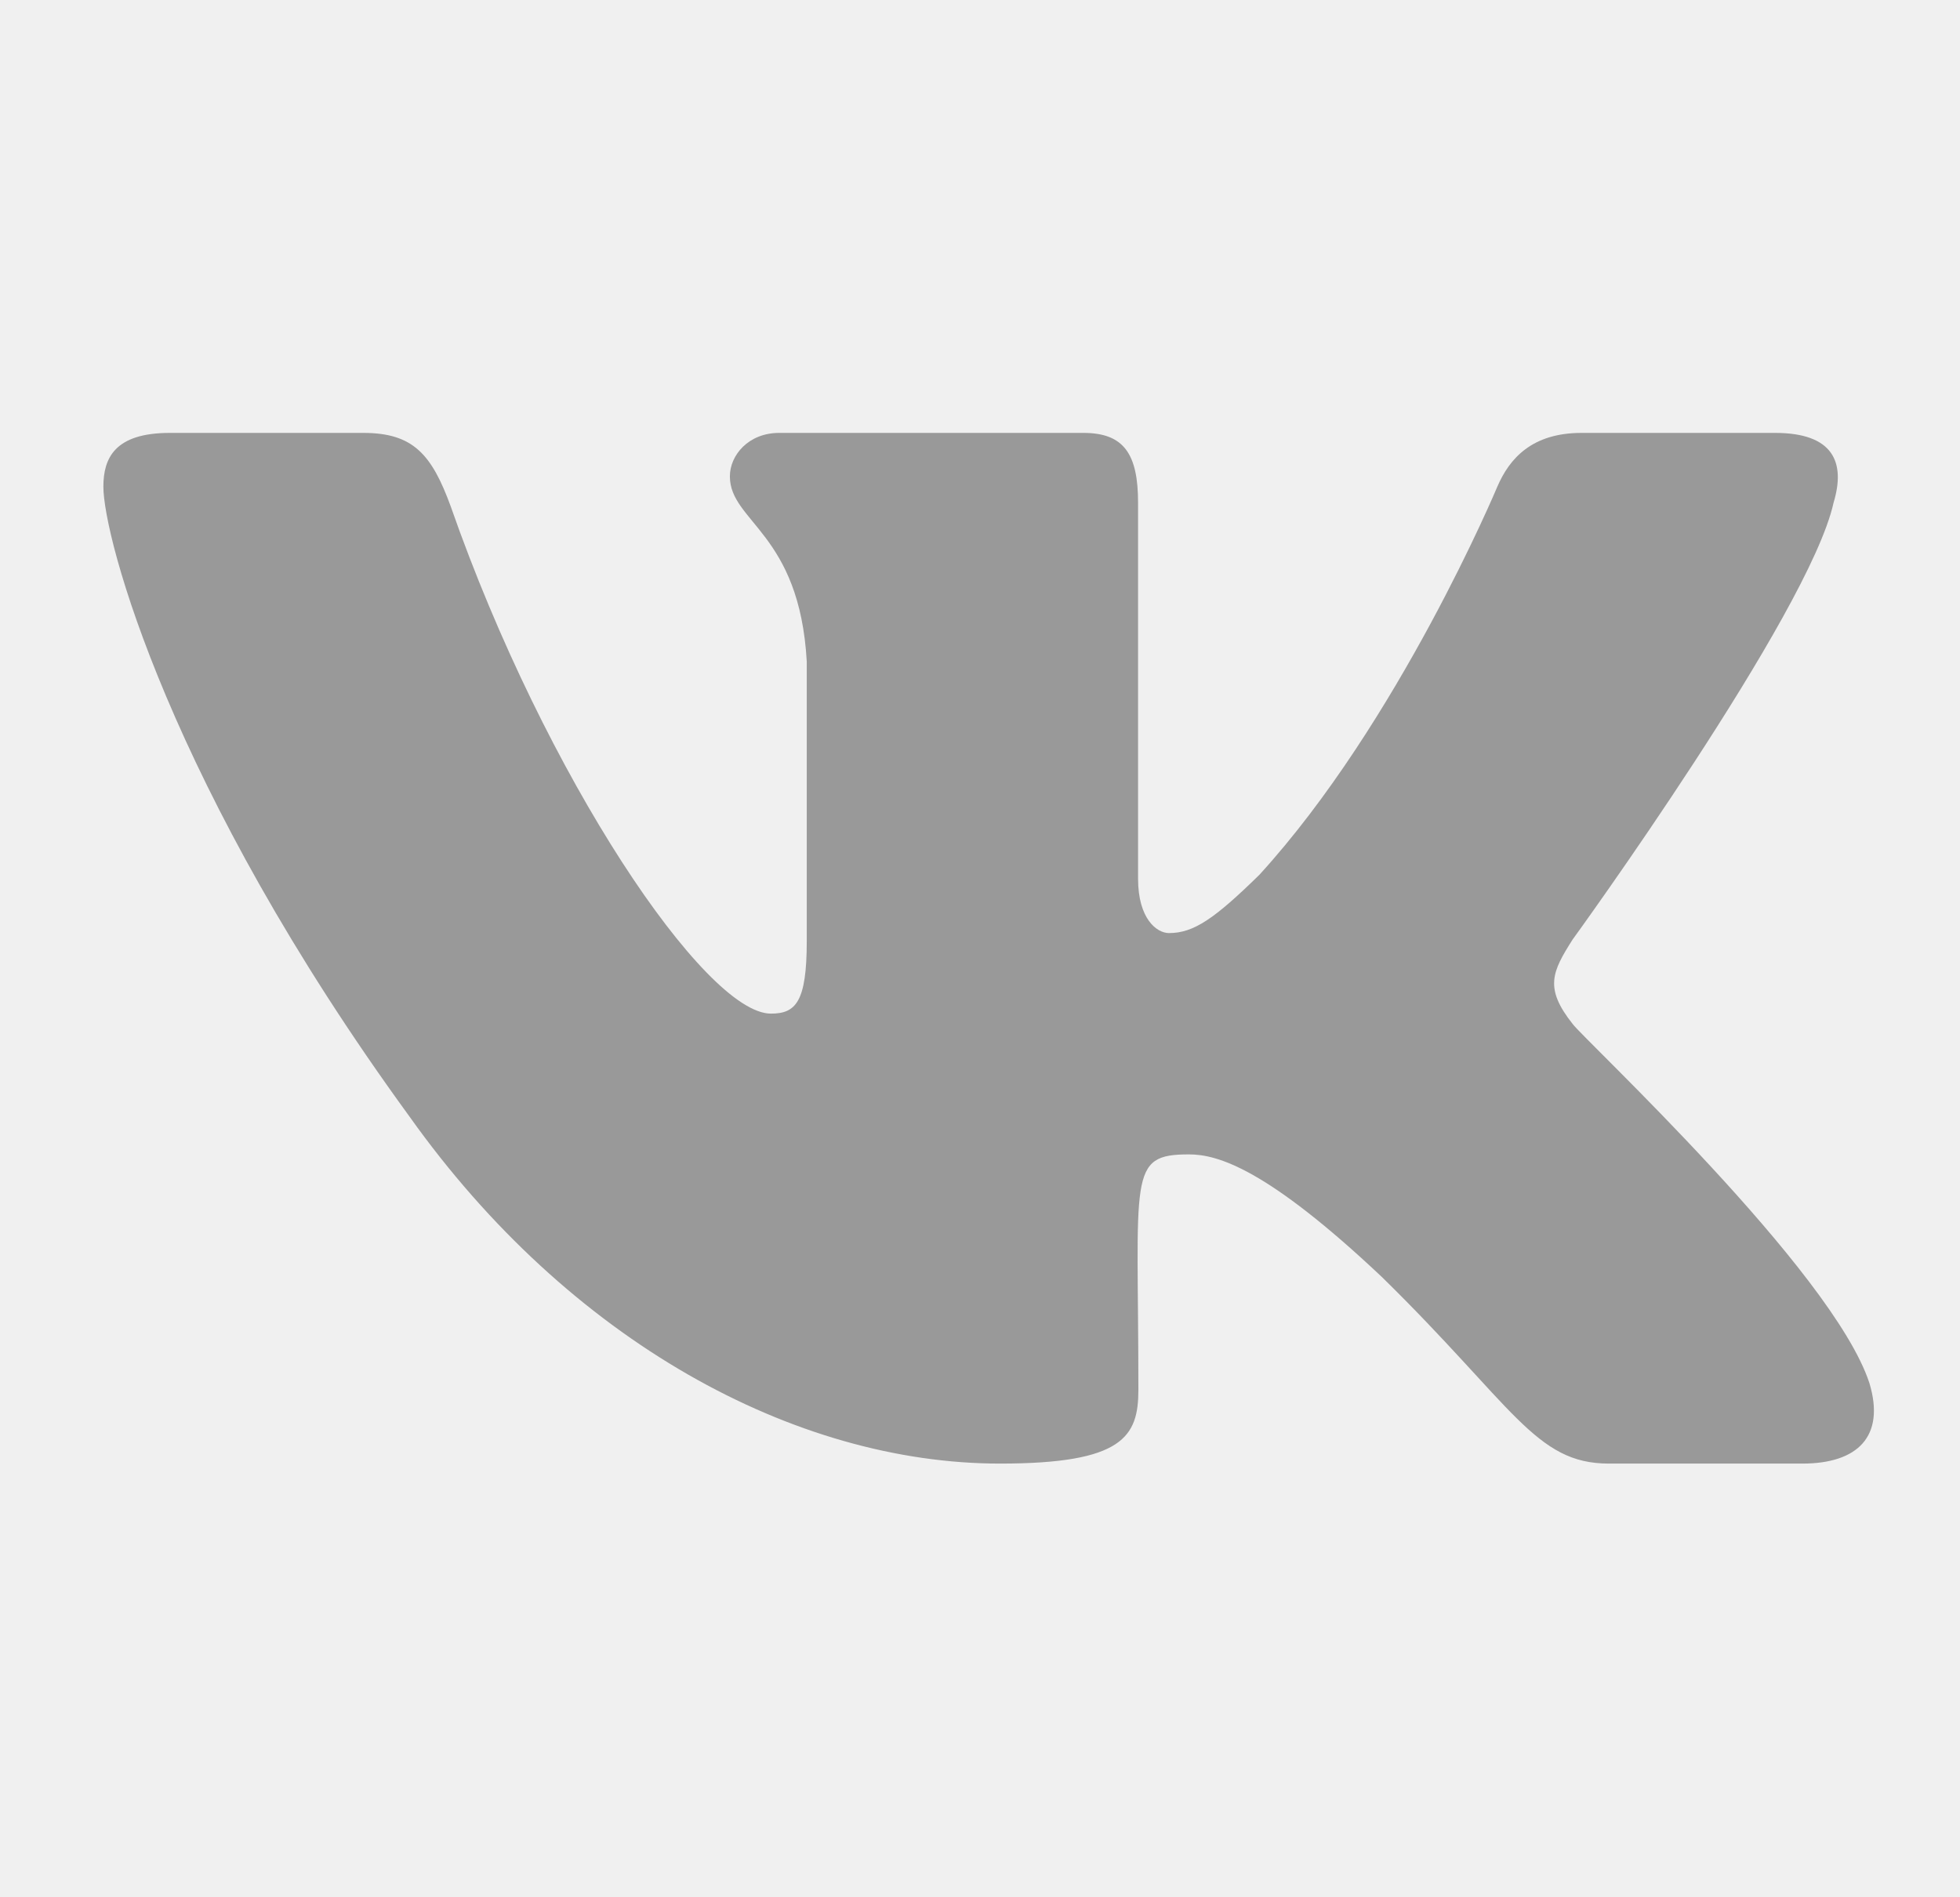
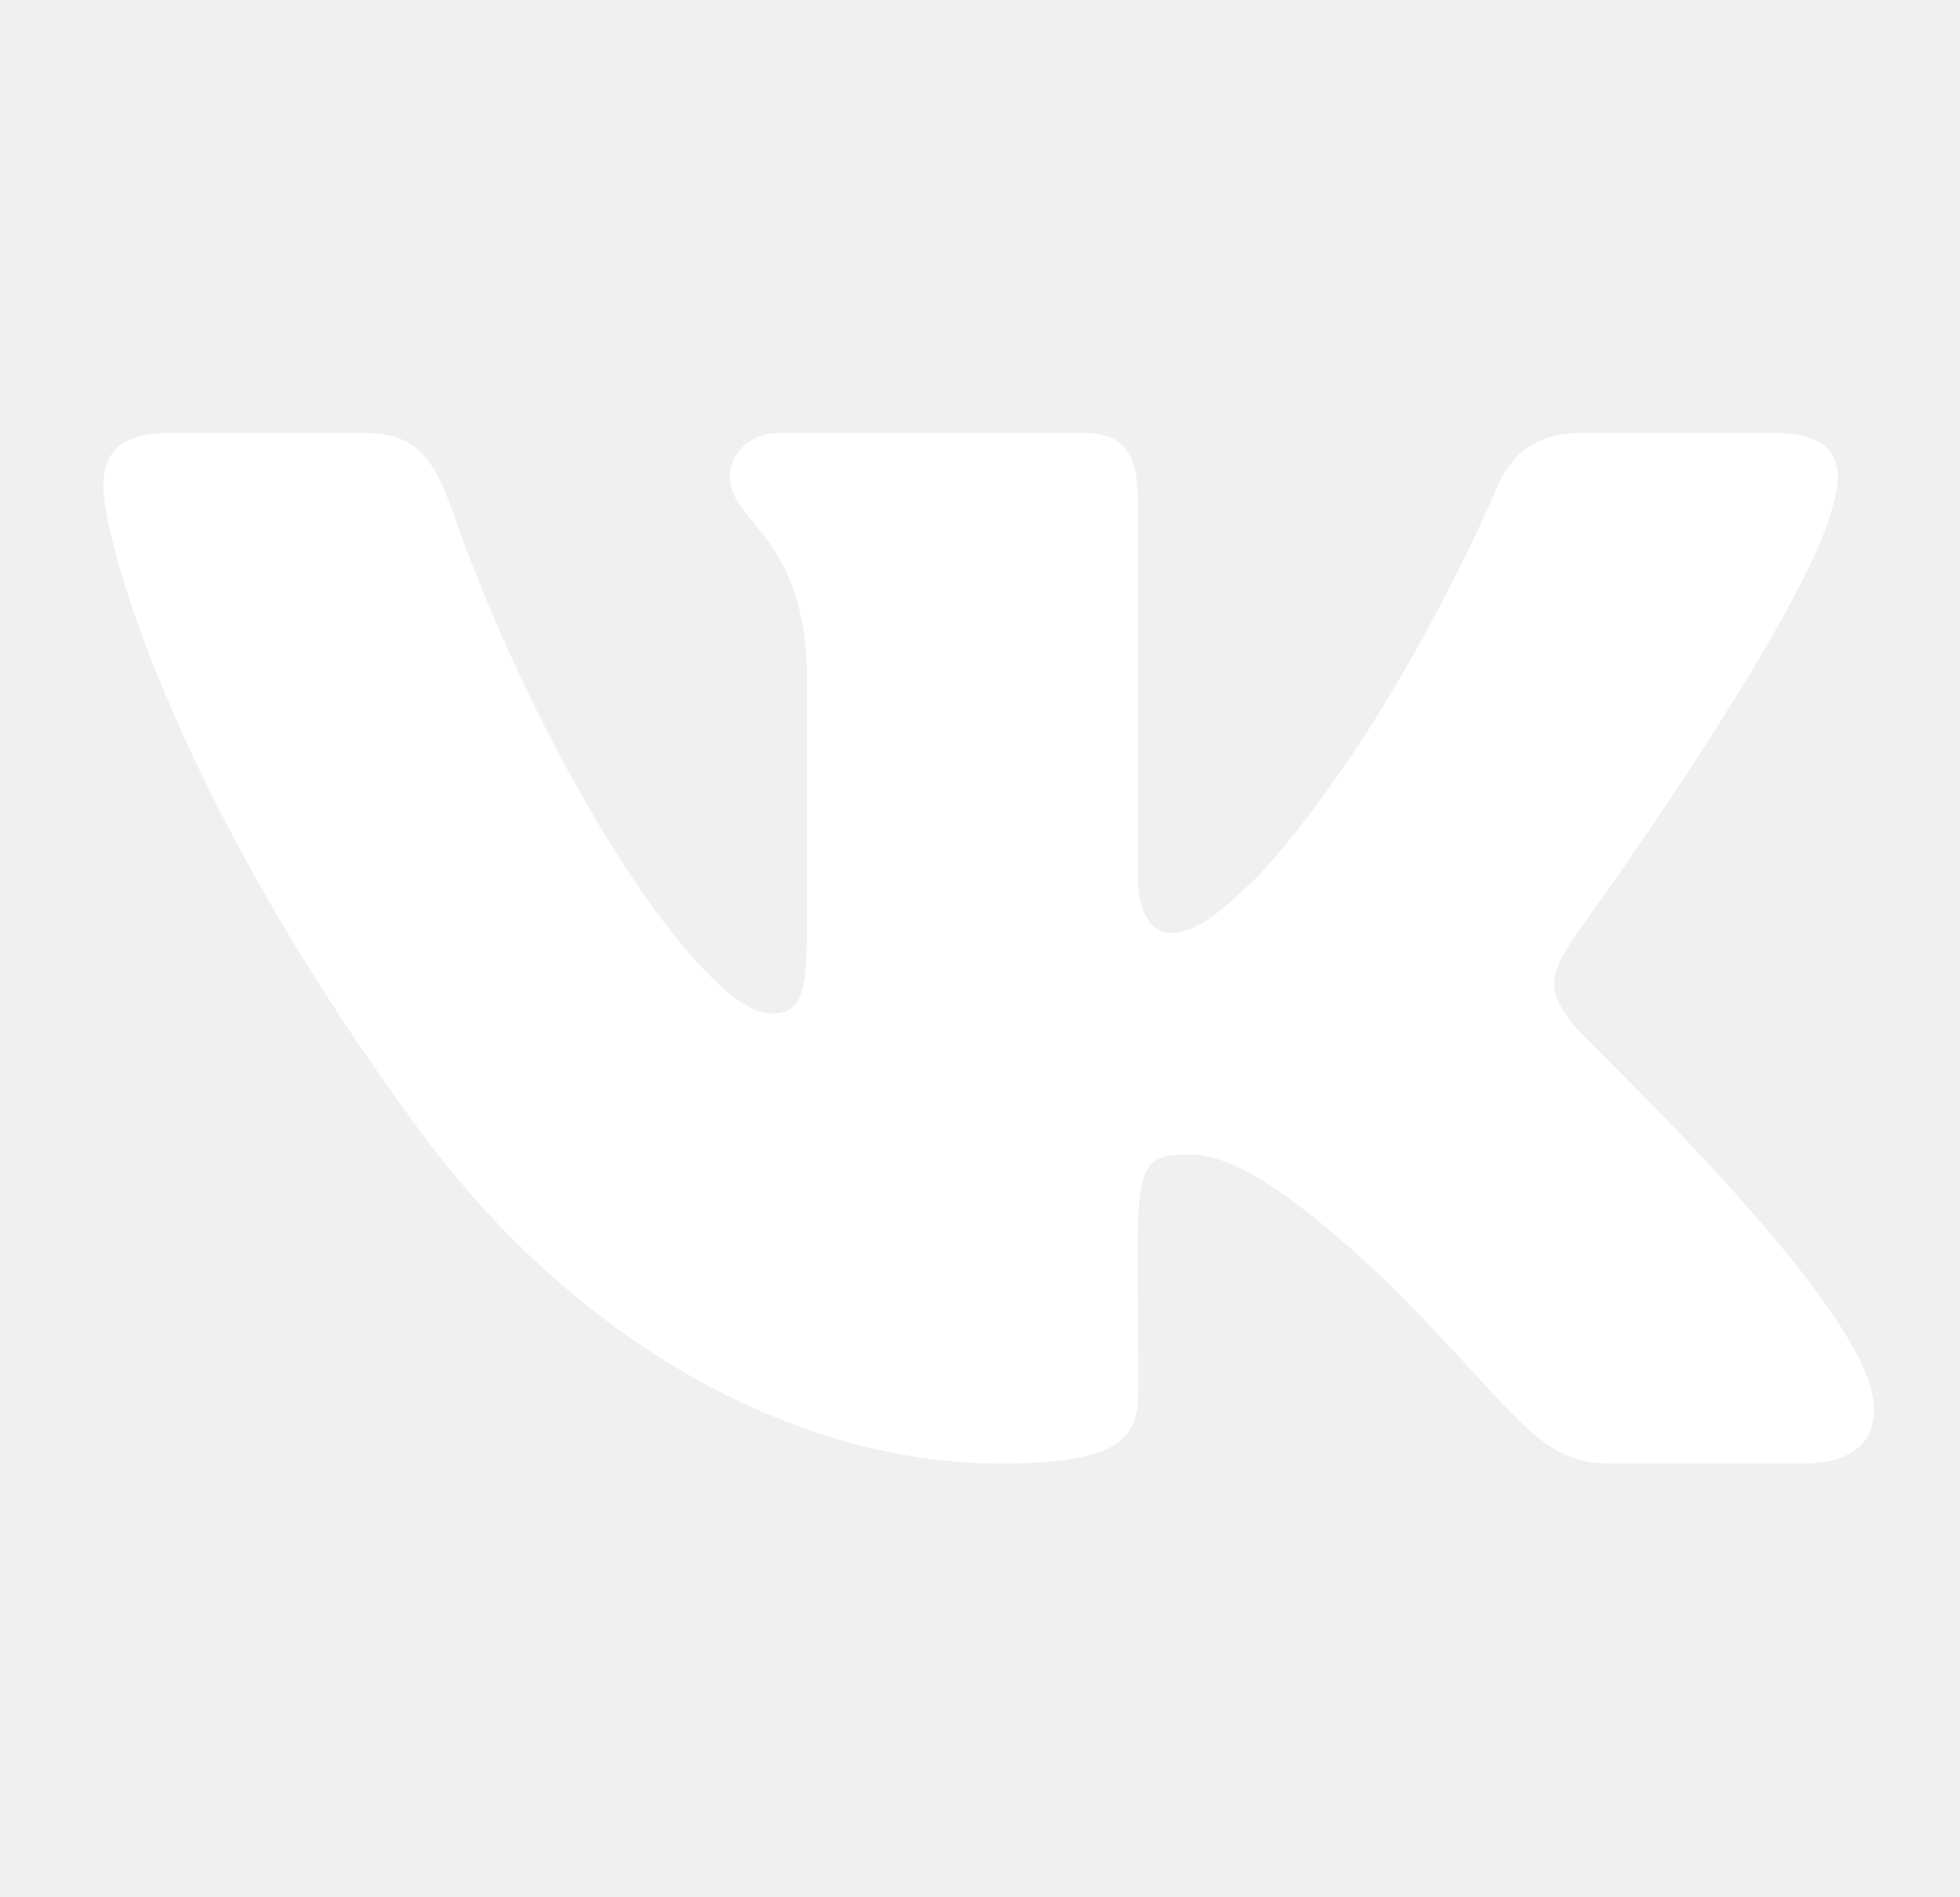
<svg xmlns="http://www.w3.org/2000/svg" width="31" height="30" viewBox="0 0 31 30" fill="none">
-   <path d="M29 7.953C29.193 7.316 29 6.848 28.075 6.848H25.013C24.233 6.848 23.875 7.25 23.682 7.699C23.682 7.699 22.123 11.423 19.919 13.838C19.206 14.536 18.879 14.76 18.489 14.76C18.297 14.76 18 14.536 18 13.899V7.953C18 7.189 17.782 6.848 17.137 6.848H12.323C11.835 6.848 11.544 7.204 11.544 7.535C11.544 8.259 12.646 8.427 12.76 10.465V14.888C12.76 15.856 12.583 16.034 12.193 16.034C11.154 16.034 8.627 12.294 7.13 8.014C6.828 7.184 6.532 6.848 5.747 6.848H2.685C1.812 6.848 1.635 7.25 1.635 7.699C1.635 8.493 2.675 12.442 6.475 17.66C9.007 21.221 12.573 23.152 15.817 23.152C17.766 23.152 18.005 22.724 18.005 21.985C18.005 18.582 17.829 18.261 18.806 18.261C19.258 18.261 20.038 18.485 21.858 20.202C23.937 22.24 24.28 23.152 25.445 23.152H28.507C29.38 23.152 29.822 22.724 29.567 21.878C28.985 20.1 25.05 16.442 24.873 16.197C24.421 15.627 24.55 15.372 24.873 14.862C24.878 14.857 28.616 9.701 29 7.953Z" fill="#999999" />
+   <path d="M29 7.953C29.193 7.316 29 6.848 28.075 6.848H25.013C24.233 6.848 23.875 7.25 23.682 7.699C23.682 7.699 22.123 11.423 19.919 13.838C19.206 14.536 18.879 14.76 18.489 14.76C18.297 14.76 18 14.536 18 13.899V7.953C18 7.189 17.782 6.848 17.137 6.848H12.323C11.835 6.848 11.544 7.204 11.544 7.535C11.544 8.259 12.646 8.427 12.76 10.465V14.888C12.76 15.856 12.583 16.034 12.193 16.034C11.154 16.034 8.627 12.294 7.13 8.014C6.828 7.184 6.532 6.848 5.747 6.848H2.685C1.812 6.848 1.635 7.25 1.635 7.699C1.635 8.493 2.675 12.442 6.475 17.66C9.007 21.221 12.573 23.152 15.817 23.152C17.766 23.152 18.005 22.724 18.005 21.985C18.005 18.582 17.829 18.261 18.806 18.261C19.258 18.261 20.038 18.485 21.858 20.202C23.937 22.24 24.28 23.152 25.445 23.152H28.507C29.38 23.152 29.822 22.724 29.567 21.878C28.985 20.1 25.05 16.442 24.873 16.197C24.421 15.627 24.55 15.372 24.873 14.862C24.878 14.857 28.616 9.701 29 7.953Z" fill="#fff" />
</svg>
